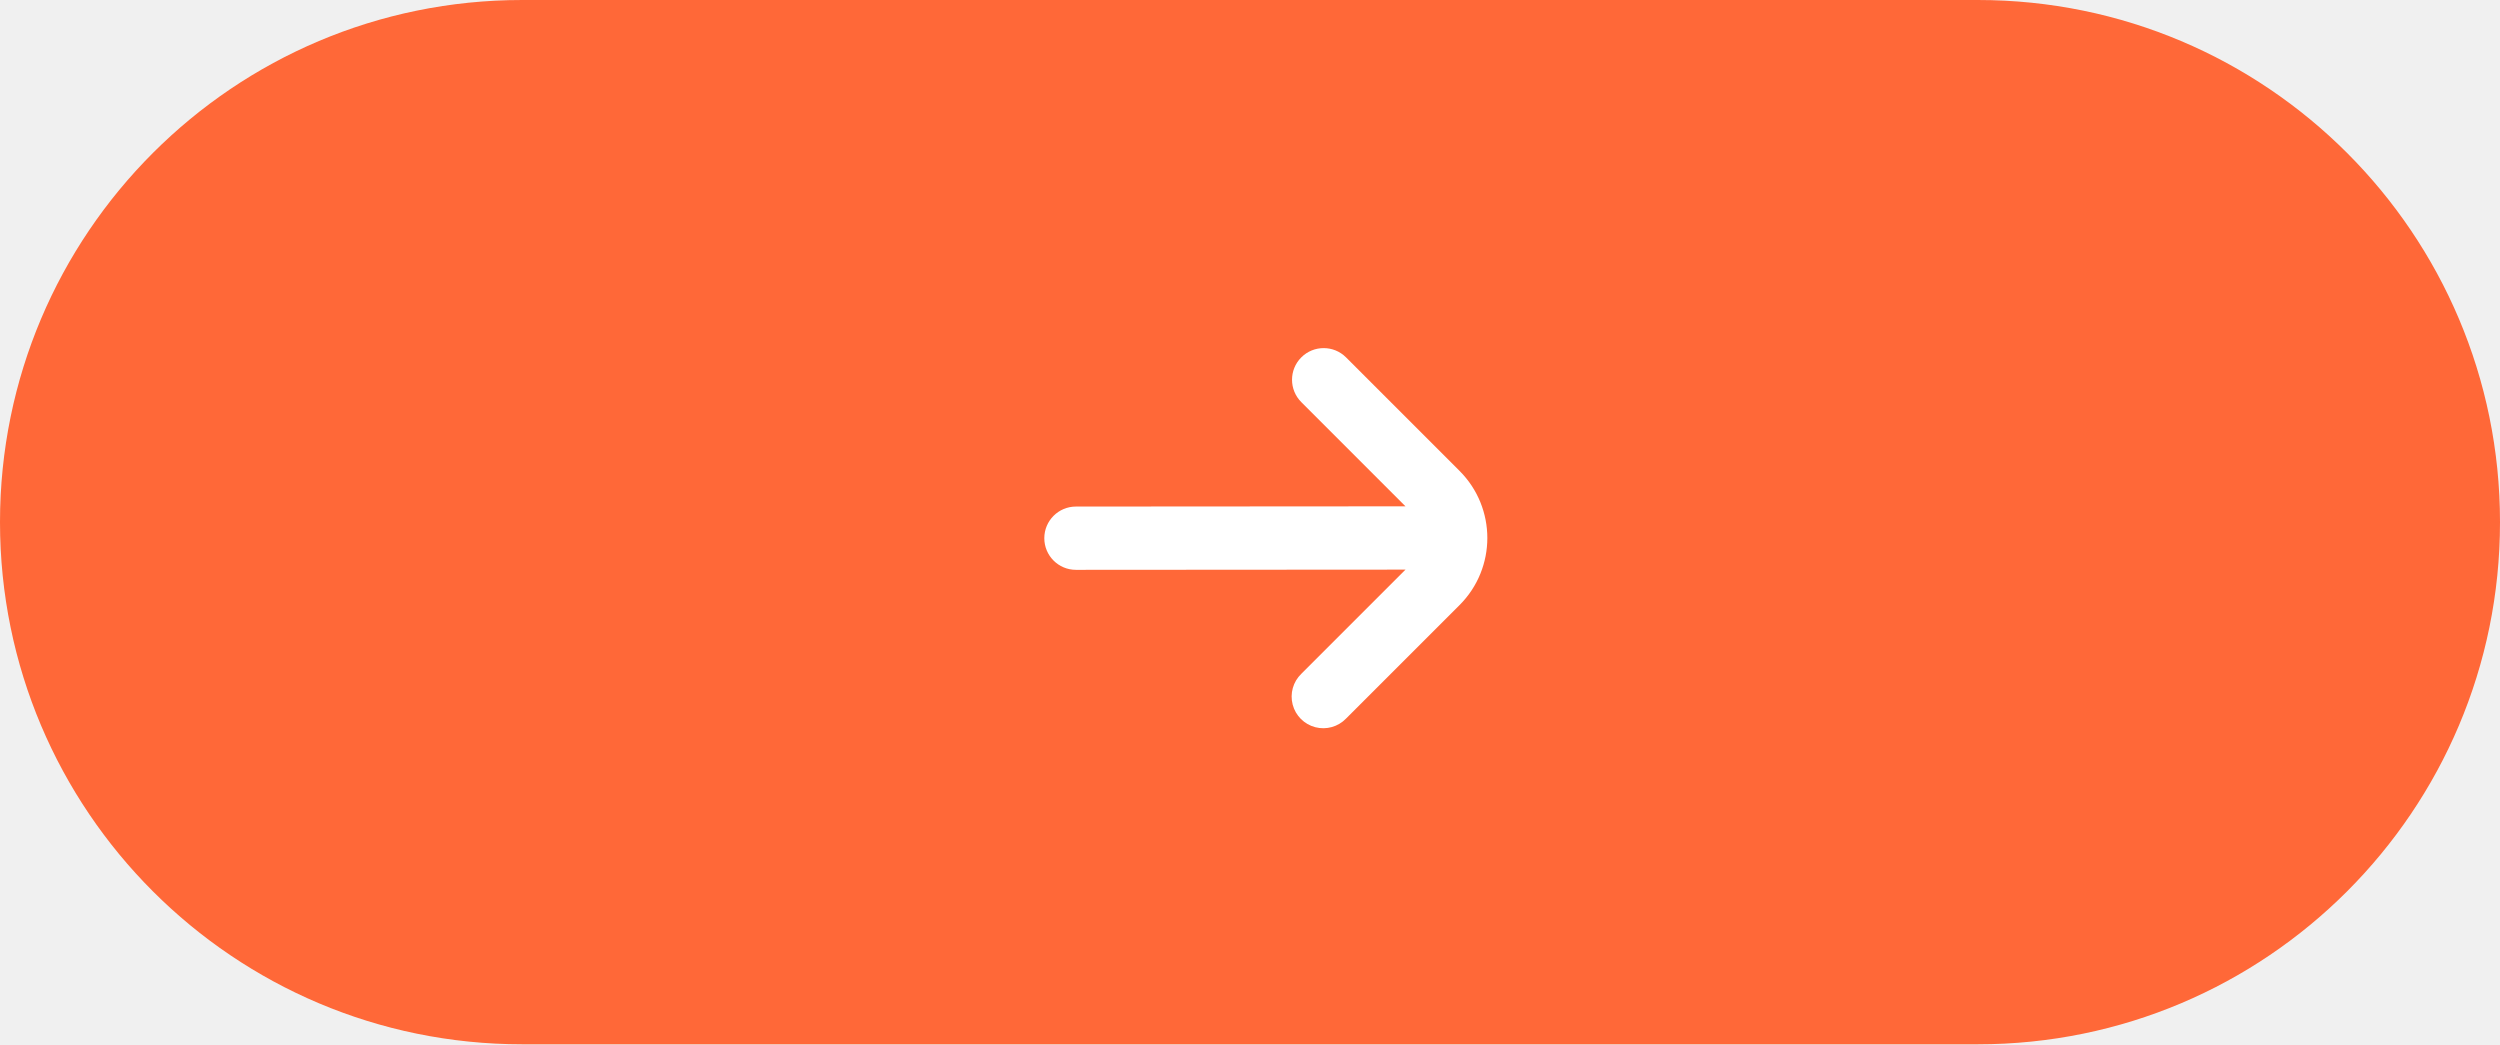
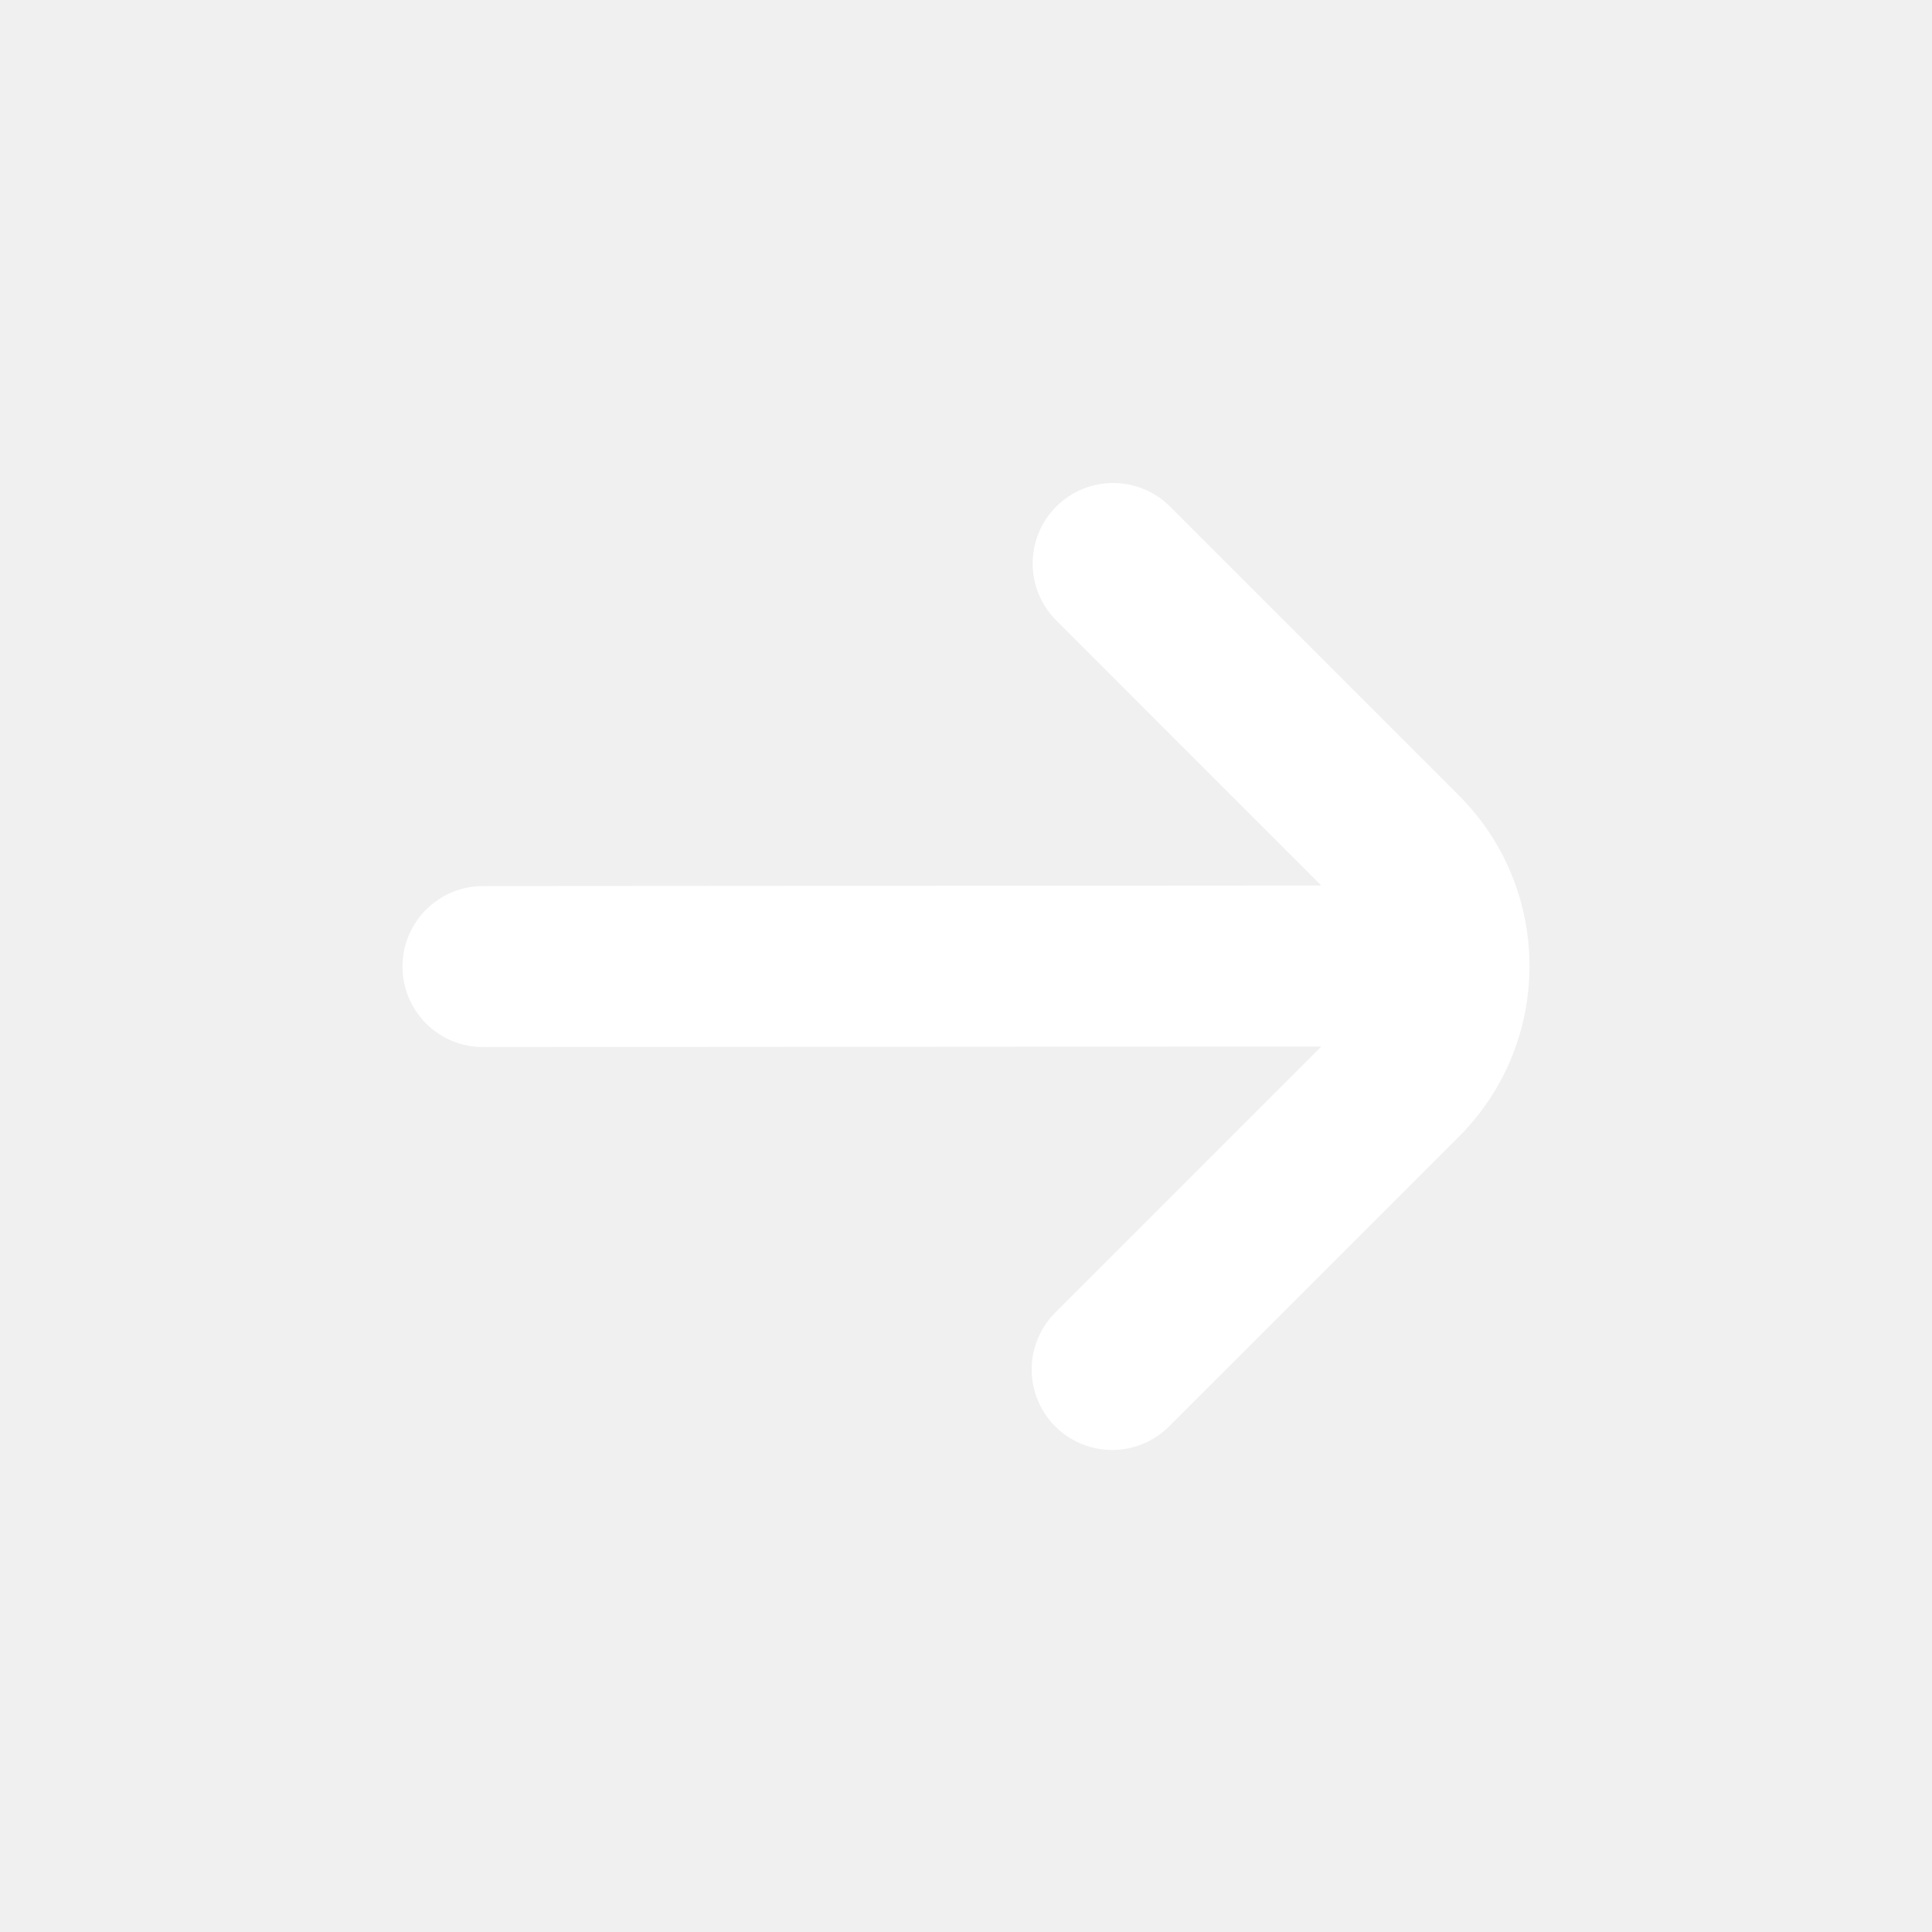
- <svg xmlns="http://www.w3.org/2000/svg" width="79" height="33" fill="none">
-   <path d="M0 16.5C0 7.387 7.387 0 16.5 0h46C71.613 0 79 7.387 79 16.5S71.613 33 62.5 33h-46C7.387 33 0 25.613 0 16.5z" fill="#FF6838" />
-   <path d="M41.121 11.293a1 1 0 000 1.414L44.413 16 34 16.007a1 1 0 000 2L44.414 18l-3.293 3.293a1 1 0 101.414 1.414l3.586-3.585a3 3 0 000-4.243l-3.586-3.586a1 1 0 00-1.414 0z" fill="#fff" />
+ <svg xmlns="http://www.w3.org/2000/svg" width="24" height="24" fill="none">
+   <g id="fi-rr-arrow-small-right 1">
+     <g id="Group">
+       <path id="Vector" d="M13.121 6.293a1 1 0 000 1.414L16.413 11 6 11.007a1 1 0 000 2L16.414 13l-3.293 3.293a1 1 0 101.414 1.414l3.586-3.585a3 3 0 000-4.243l-3.586-3.586a1 1 0 00-1.414 0z" fill="#fff" />
+     </g>
+   </g>
</svg>
